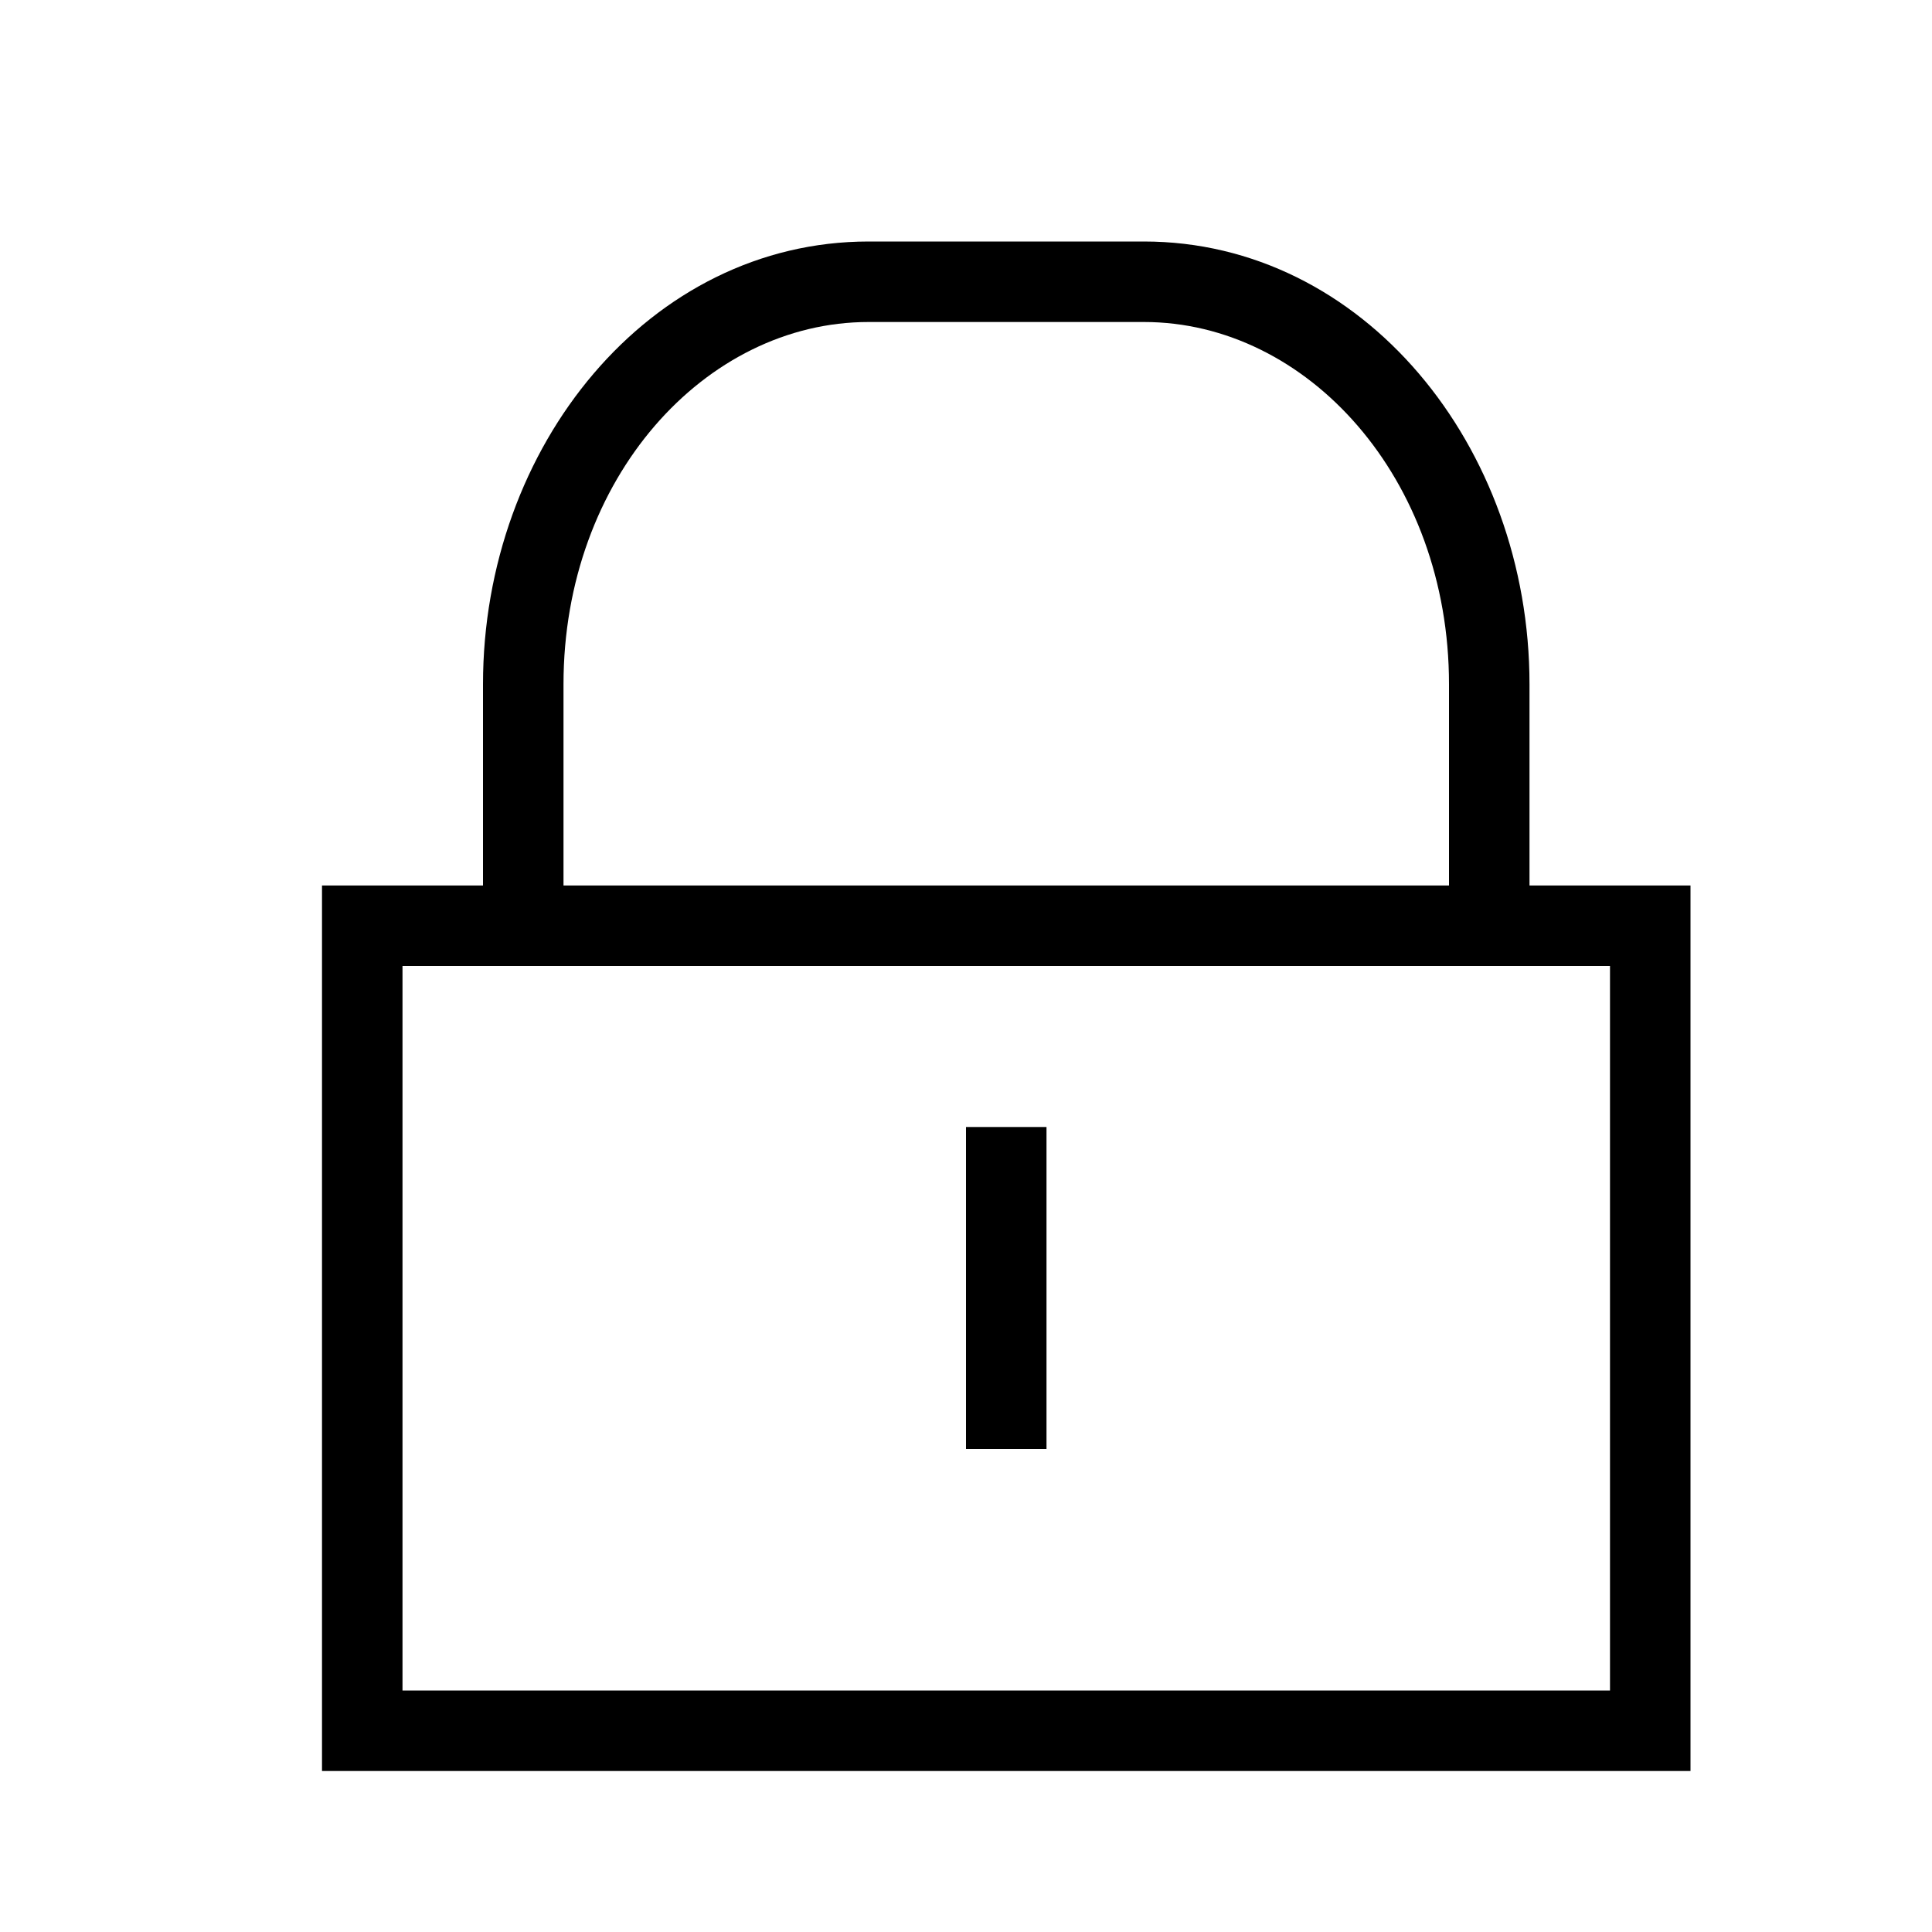
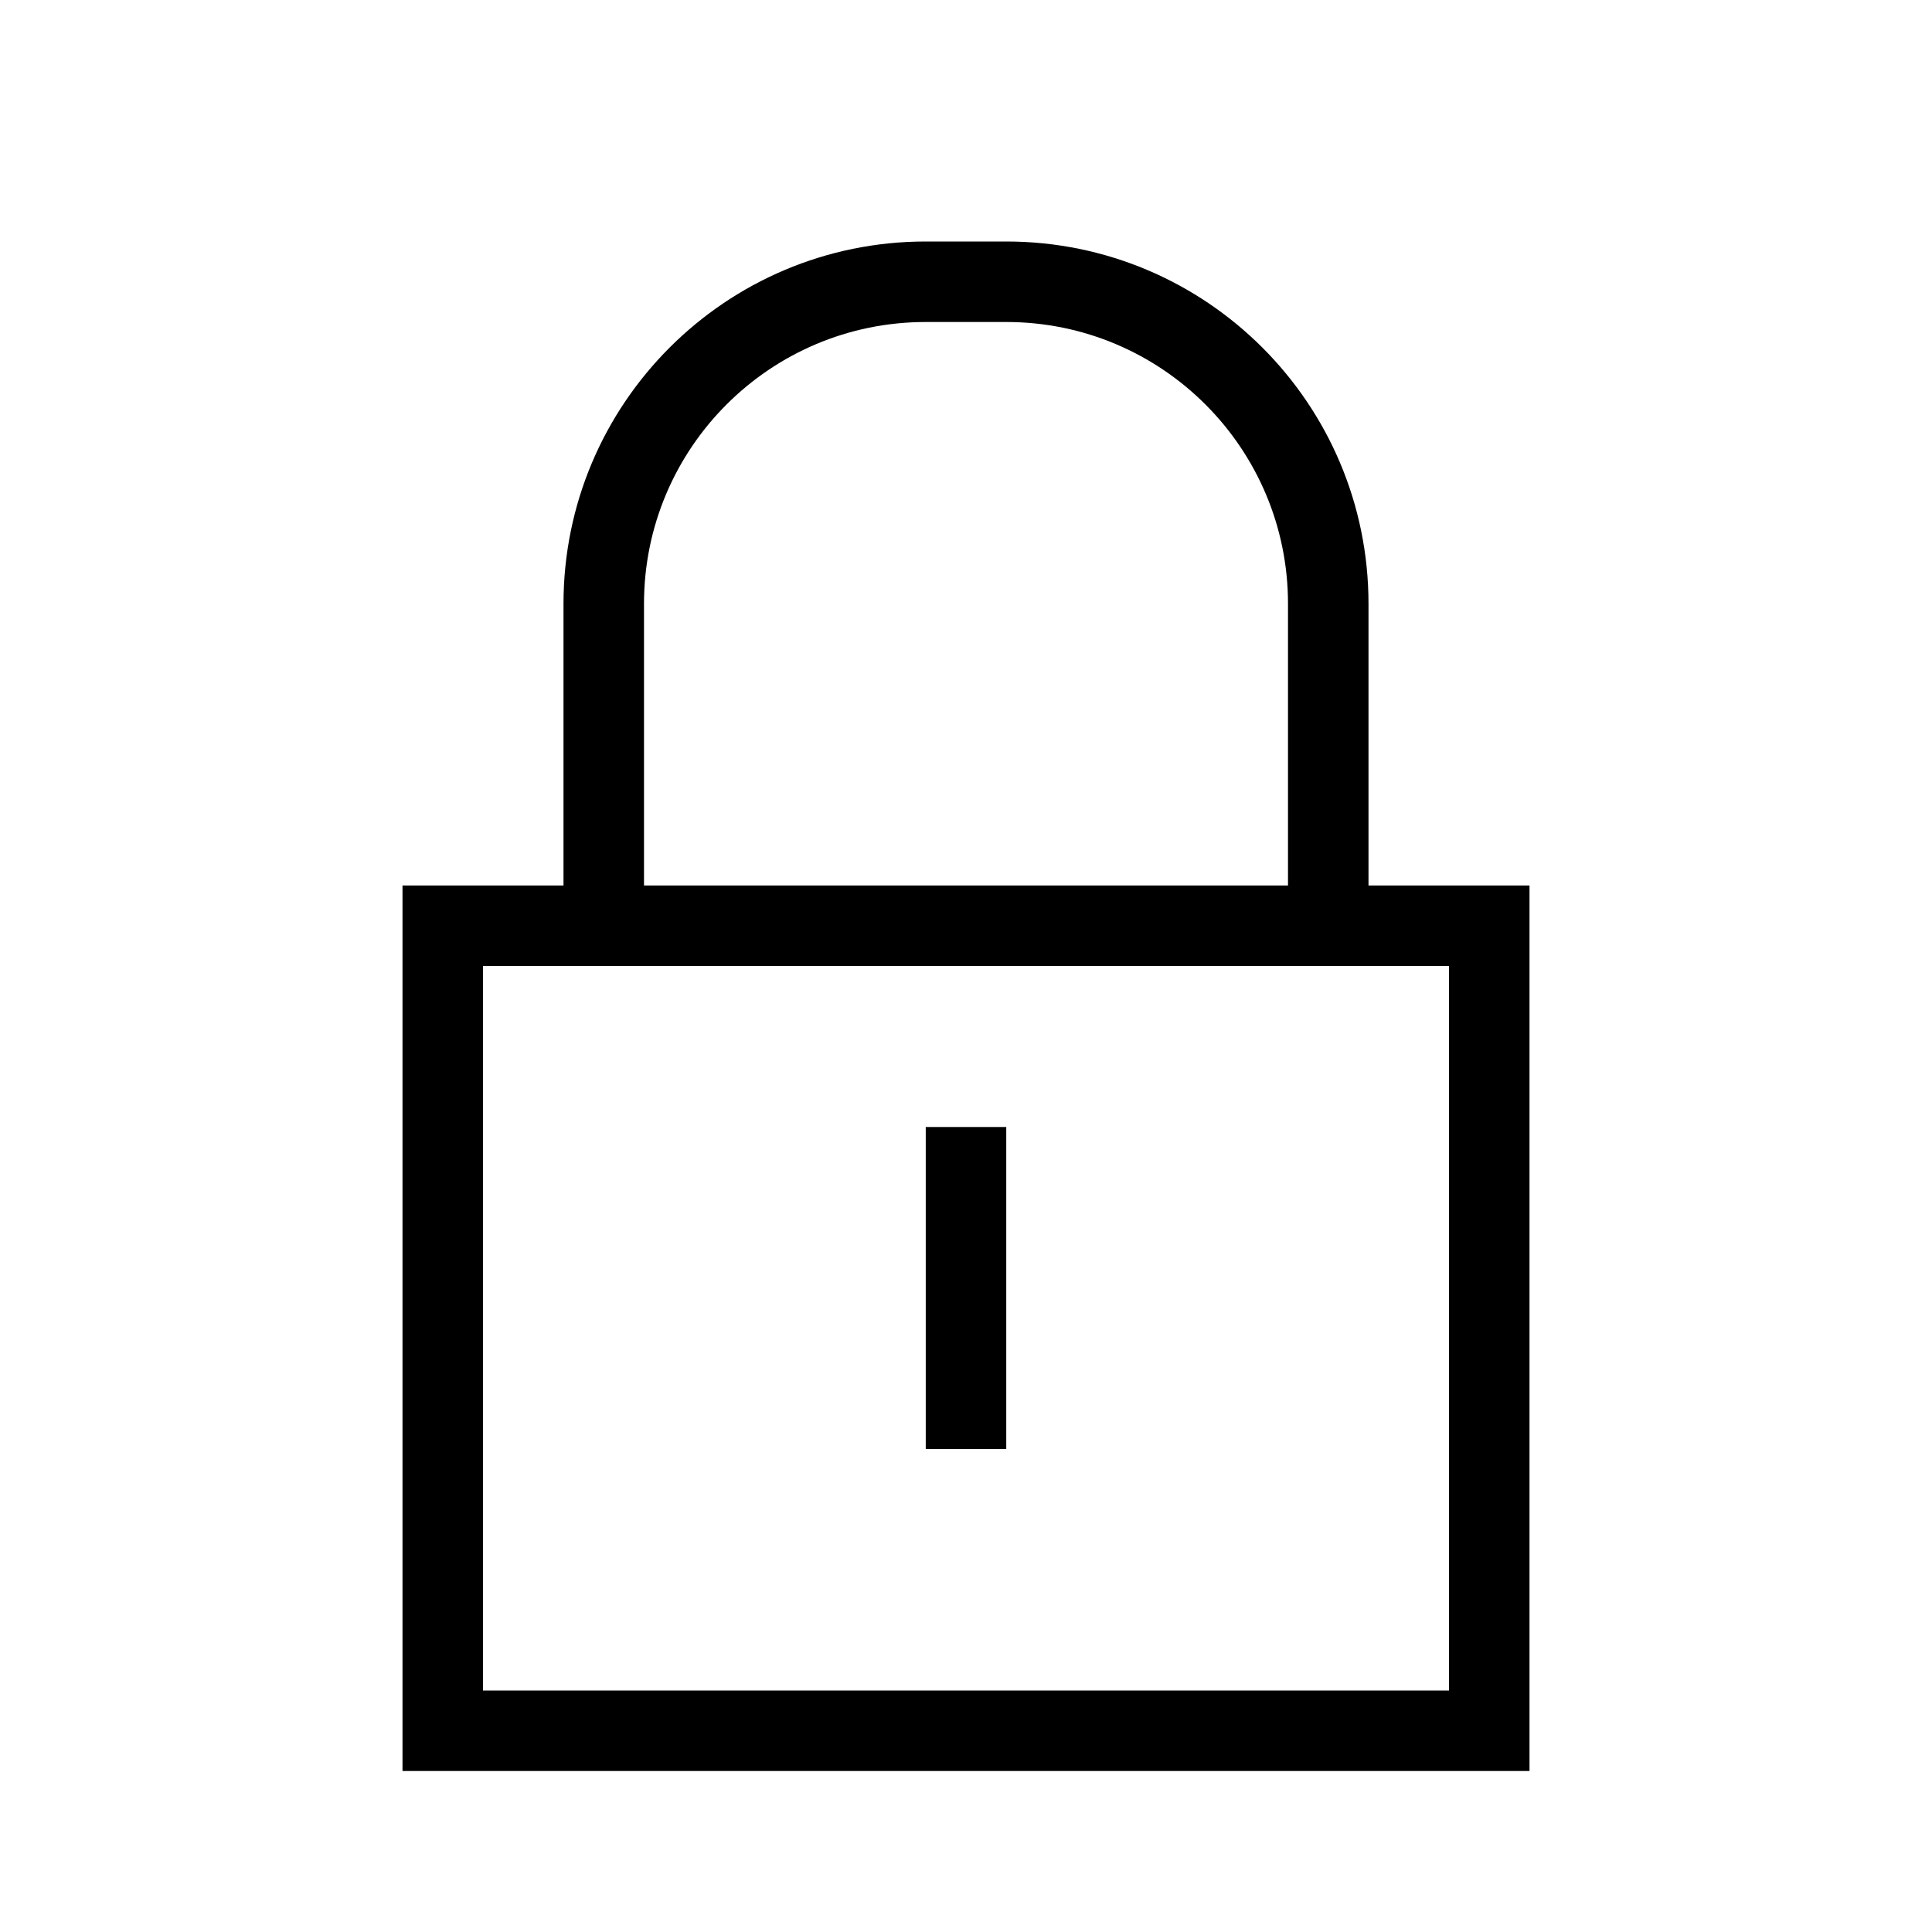
<svg xmlns="http://www.w3.org/2000/svg" width="24" height="24" fill="none">
-   <path fill="currentColor" d="M10.79 4C8.76 4 7 5.94 7 8.5V11h11V8.5C18 5.94 16.24 4 14.21 4H10.8ZM19 11h2v11H4V11h2V8.5C6 5.54 8.07 3 10.79 3h3.42C16.93 3 19 5.54 19 8.5V11ZM5 12v9h15v-9H5Zm8 2v4h-1v-4h1Z" />
+   <path fill="currentColor" fill-rule="evenodd" d="M11.5 4A3.5 3.5 0 0 0 8 7.5V11h8V7.5A3.5 3.5 0 0 0 12.5 4h-1Zm5.5 7V7.5A4.5 4.5 0 0 0 12.5 3h-1A4.5 4.5 0 0 0 7 7.5V11H5v11h14V11h-2ZM6 12v9h12v-9H6Zm5.5 6v-4h1v4h-1Z" clip-rule="evenodd" />
</svg>
